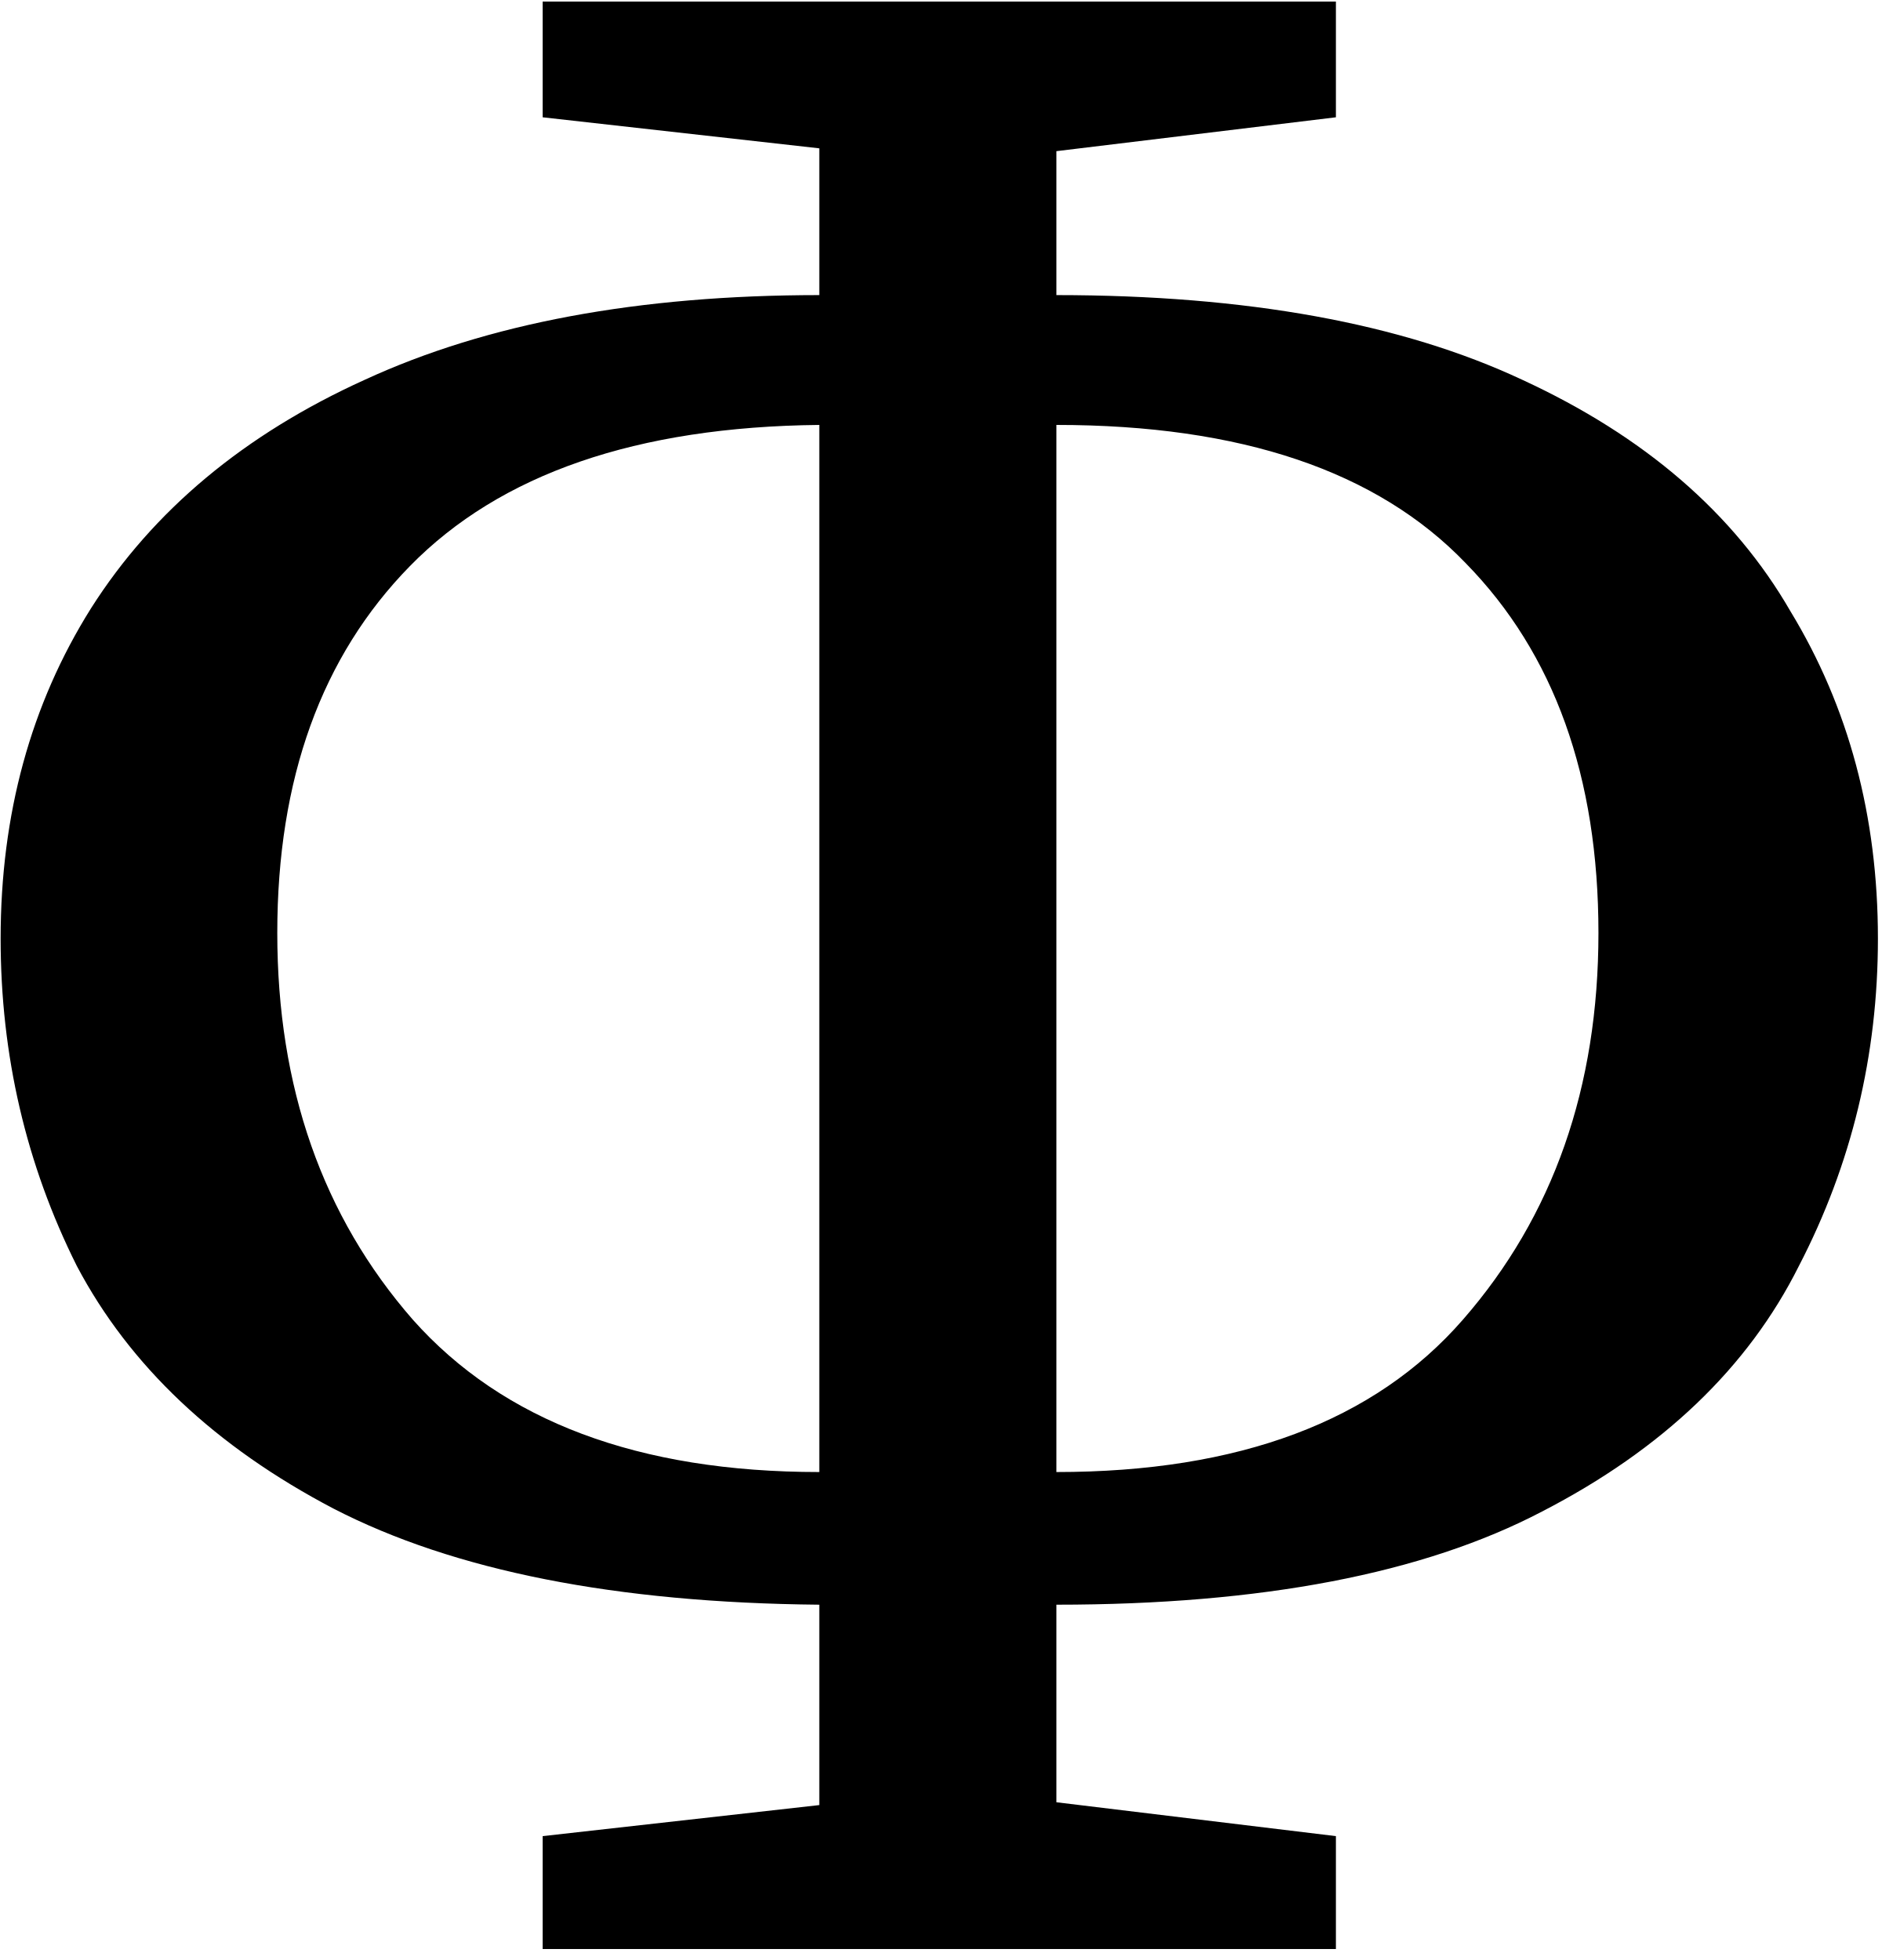
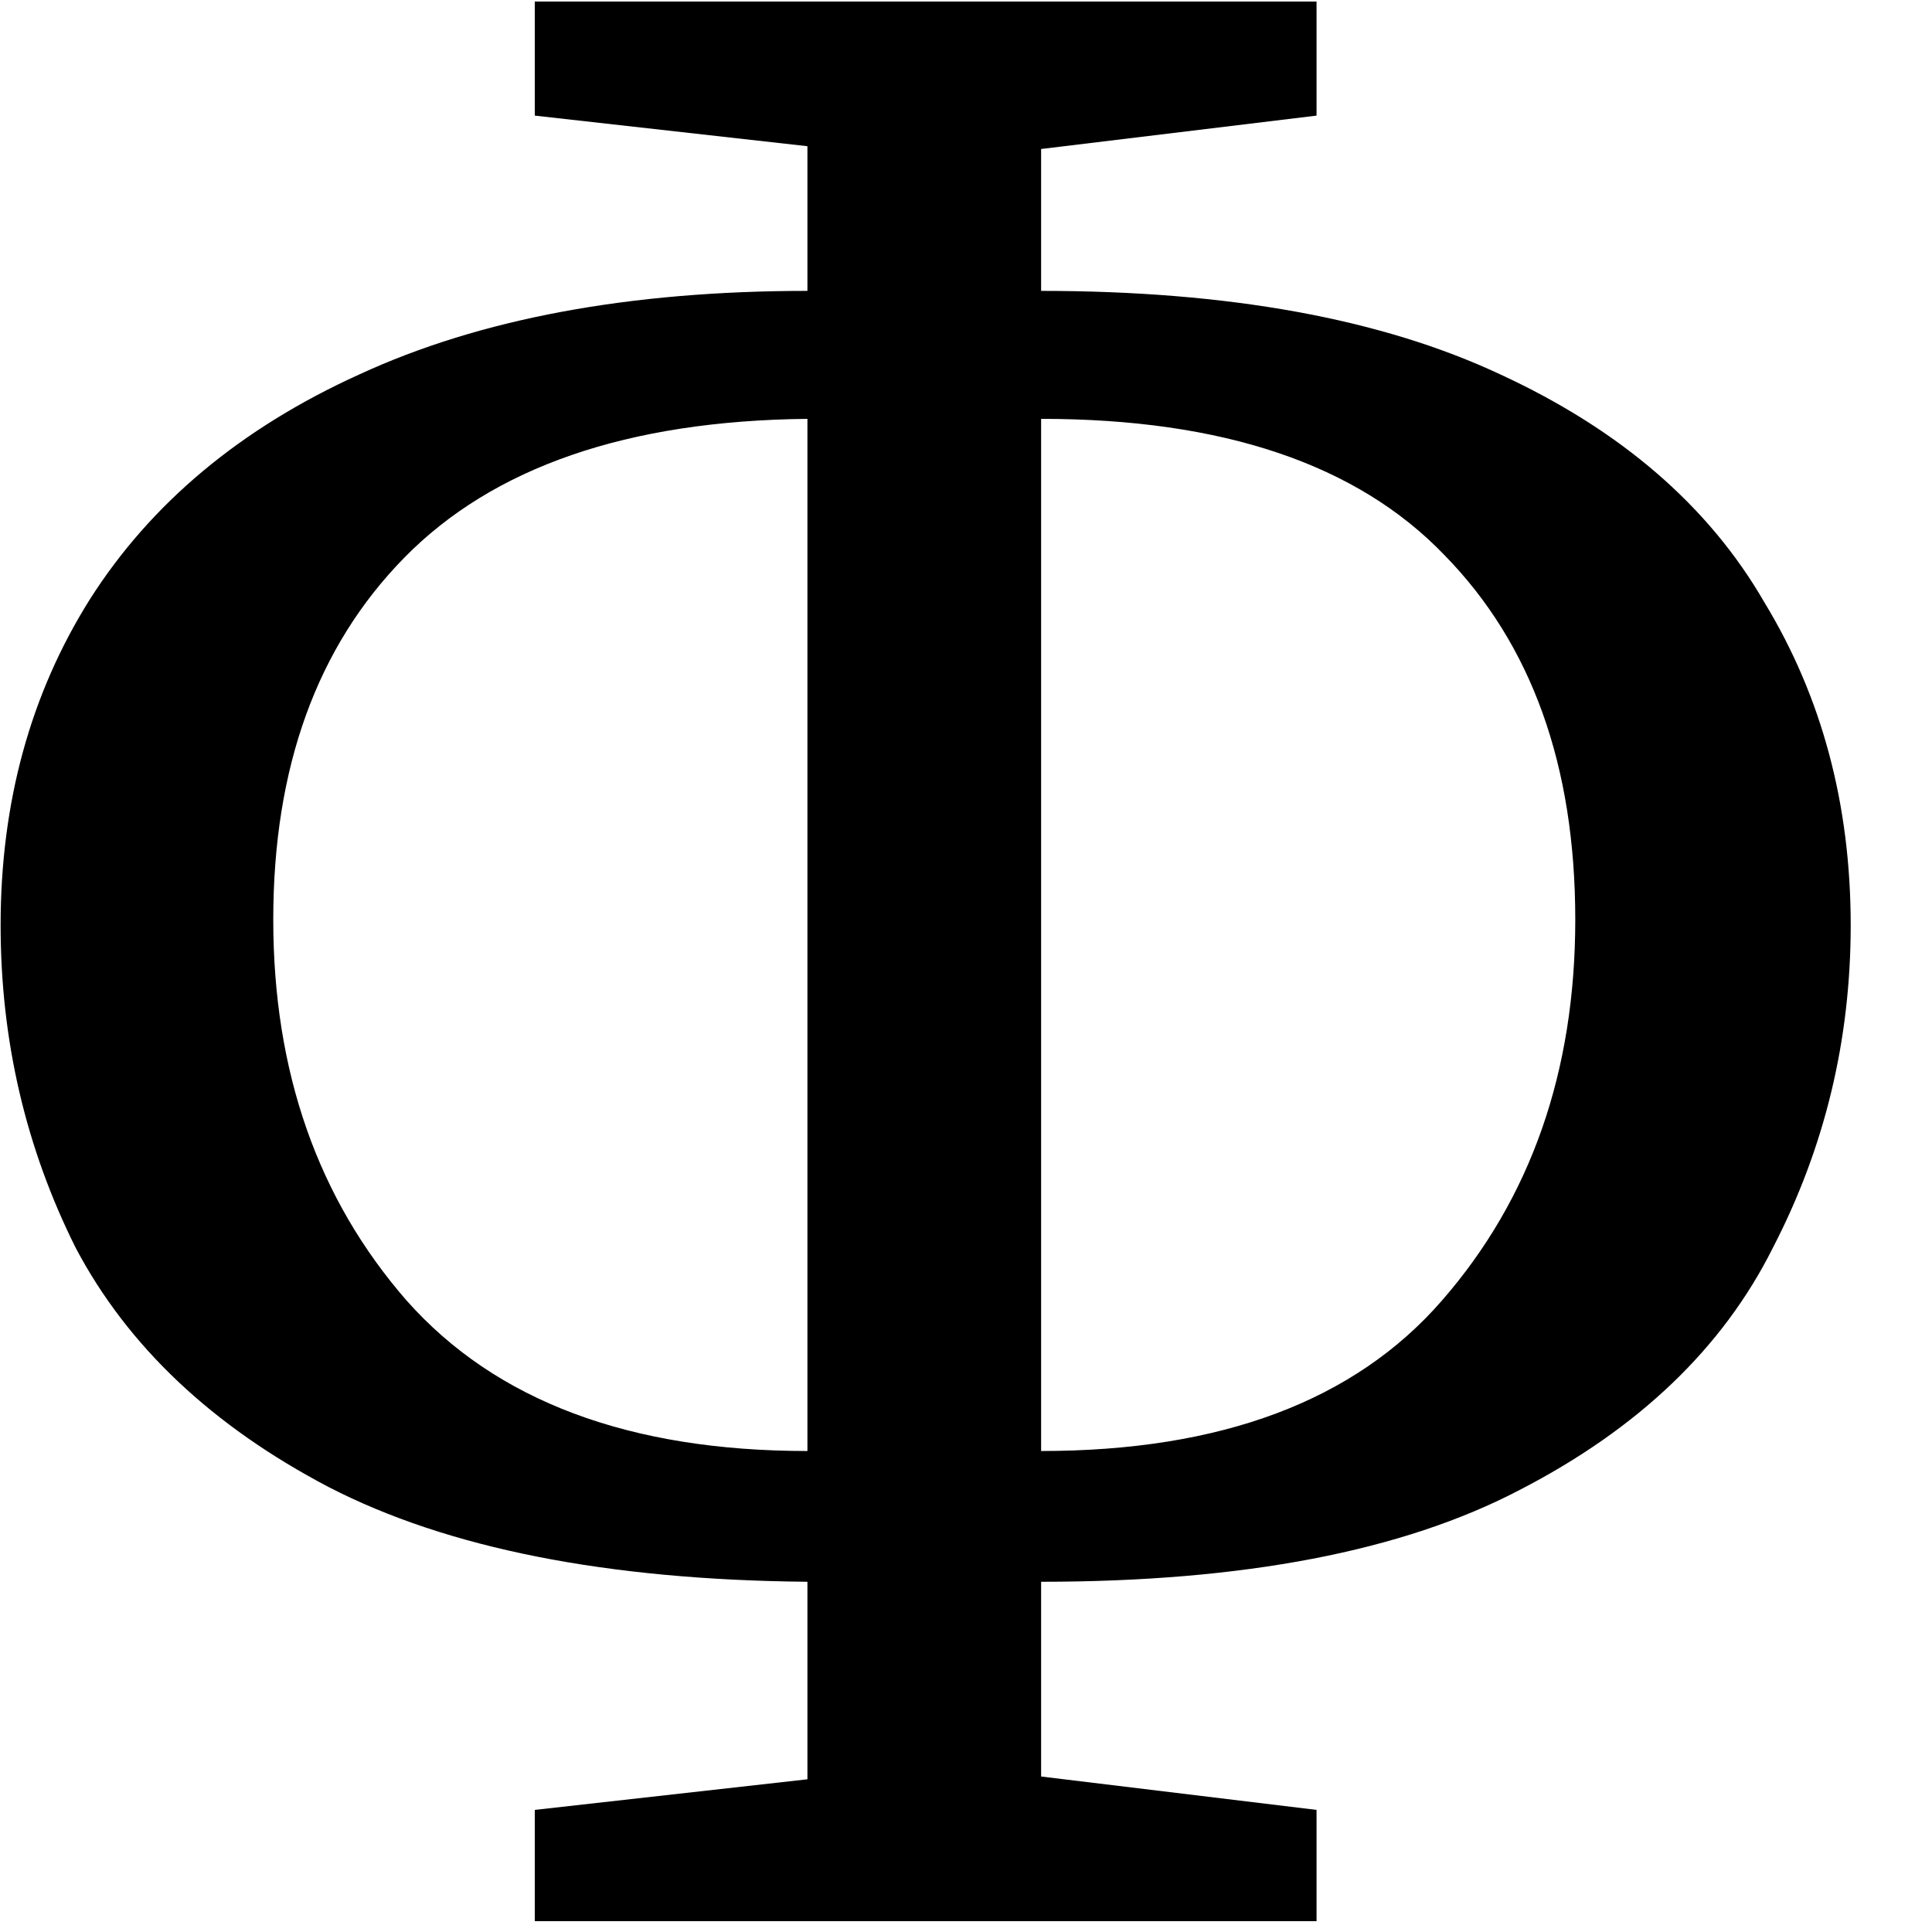
- <svg xmlns="http://www.w3.org/2000/svg" width="96" height="100" viewBox="0 0 96 100" fill="none">
-   <path d="M14.144 47.6C14.144 55.472 16.448 62.048 21.056 67.328C25.664 72.512 32.576 75.104 41.792 75.104V21.68C32.48 21.776 25.52 24.176 20.912 28.88C16.4 33.488 14.144 39.728 14.144 47.6ZM81.536 47.6C81.536 39.632 79.28 33.344 74.768 28.736C70.256 24.032 63.296 21.68 53.888 21.68V75.104C63.2 75.104 70.112 72.512 74.624 67.328C79.232 62.048 81.536 55.472 81.536 47.6ZM27.68 99.44V93.68L41.792 92.096V81.872C31.424 81.776 23.168 80.144 17.024 76.976C10.976 73.808 6.608 69.68 3.92 64.592C1.328 59.408 0.032 53.84 0.032 47.888C0.032 41.552 1.568 35.936 4.64 31.04C7.808 26.048 12.464 22.16 18.608 19.376C24.848 16.496 32.576 15.056 41.792 15.056V7.568L27.68 5.984V0.08H68.144V5.984L53.888 7.712V15.056C63.584 15.056 71.504 16.496 77.648 19.376C83.888 22.256 88.448 26.192 91.328 31.184C94.304 36.08 95.792 41.648 95.792 47.888C95.792 53.84 94.448 59.408 91.76 64.592C89.168 69.776 84.8 73.952 78.656 77.12C72.608 80.288 64.352 81.872 53.888 81.872V91.952L68.144 93.68V99.44H27.68Z" fill="black" />
+ <svg xmlns="http://www.w3.org/2000/svg" width="100" height="100" viewBox="0 0 100 100" fill="none">
+   <style>
+      @media (prefers-color-scheme: dark) {
+      .a { fill: #f0f0f0 }
+      }
+ </style>
+   <path class="a" d="M14.144 47.6C14.144 55.472 16.448 62.048 21.056 67.328C25.664 72.512 32.576 75.104 41.792 75.104V21.68C32.48 21.776 25.52 24.176 20.912 28.88C16.4 33.488 14.144 39.728 14.144 47.6ZM81.536 47.6C81.536 39.632 79.28 33.344 74.768 28.736C70.256 24.032 63.296 21.68 53.888 21.68V75.104C63.2 75.104 70.112 72.512 74.624 67.328C79.232 62.048 81.536 55.472 81.536 47.6ZM27.68 99.44V93.68L41.792 92.096V81.872C31.424 81.776 23.168 80.144 17.024 76.976C10.976 73.808 6.608 69.68 3.92 64.592C1.328 59.408 0.032 53.84 0.032 47.888C0.032 41.552 1.568 35.936 4.64 31.04C7.808 26.048 12.464 22.16 18.608 19.376C24.848 16.496 32.576 15.056 41.792 15.056V7.568L27.68 5.984V0.08H68.144V5.984L53.888 7.712V15.056C63.584 15.056 71.504 16.496 77.648 19.376C83.888 22.256 88.448 26.192 91.328 31.184C94.304 36.08 95.792 41.648 95.792 47.888C95.792 53.84 94.448 59.408 91.76 64.592C89.168 69.776 84.8 73.952 78.656 77.12C72.608 80.288 64.352 81.872 53.888 81.872V91.952L68.144 93.68V99.44H27.68Z" fill="black" />
</svg>
